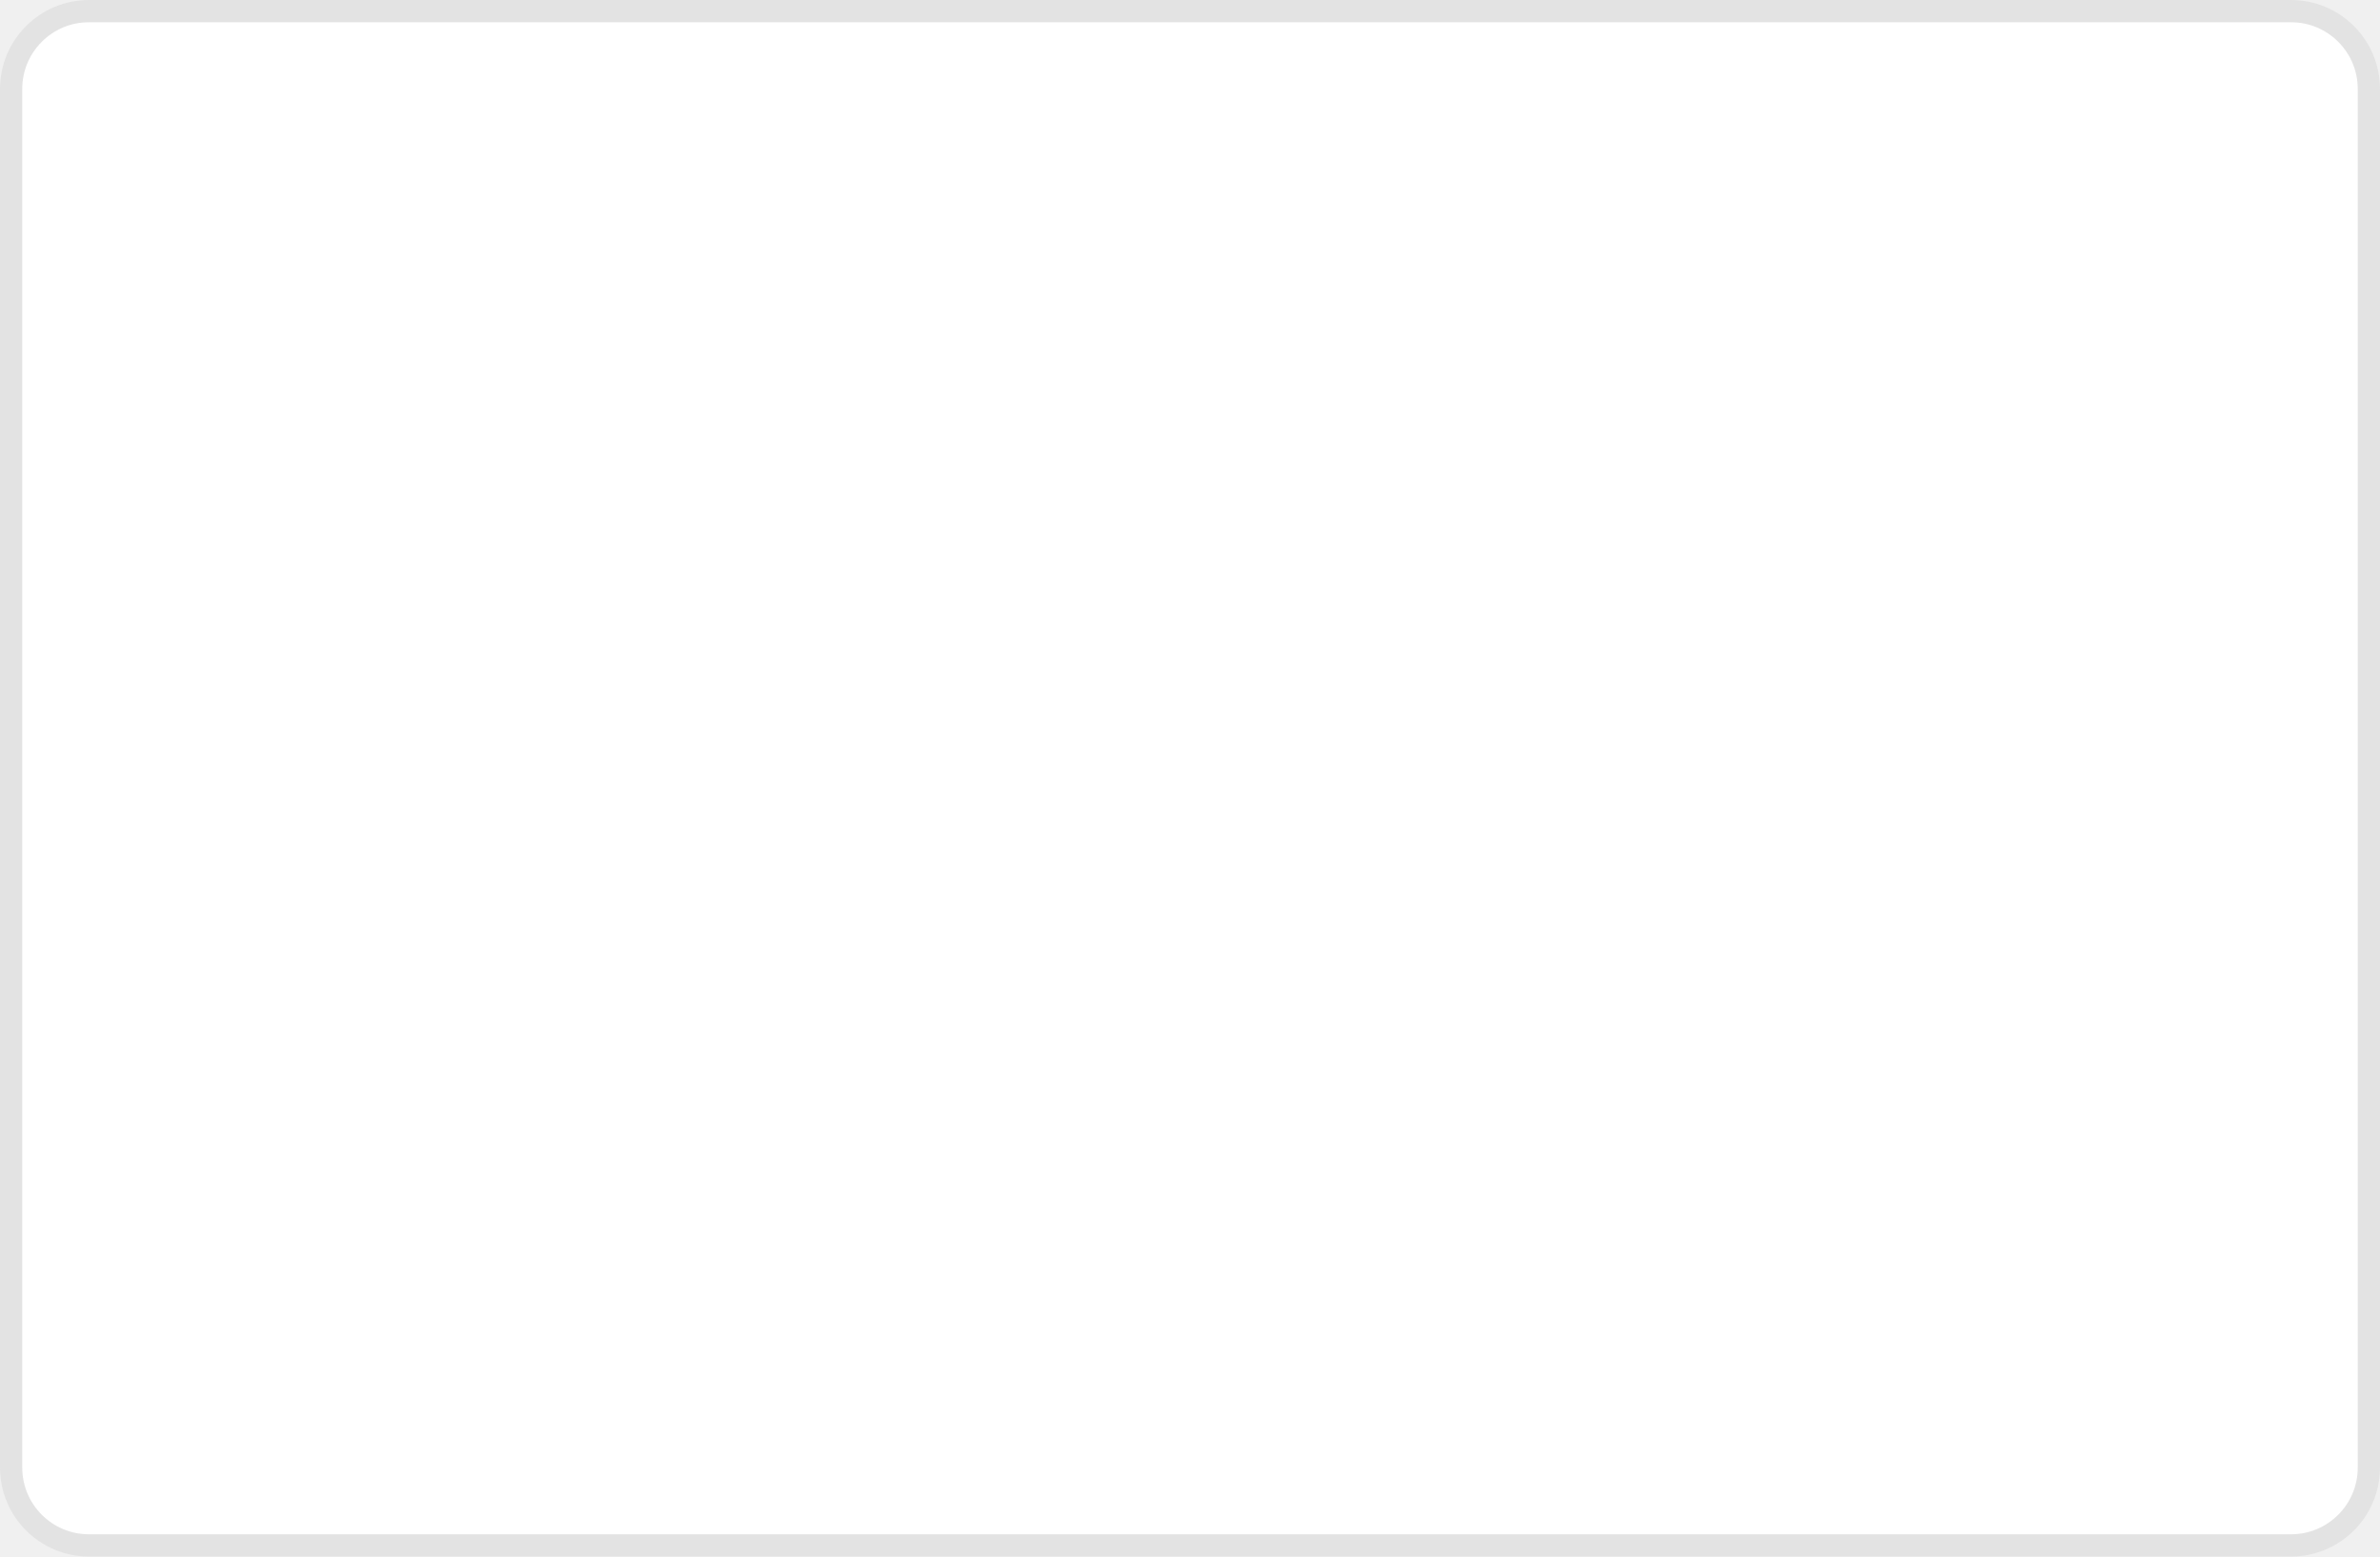
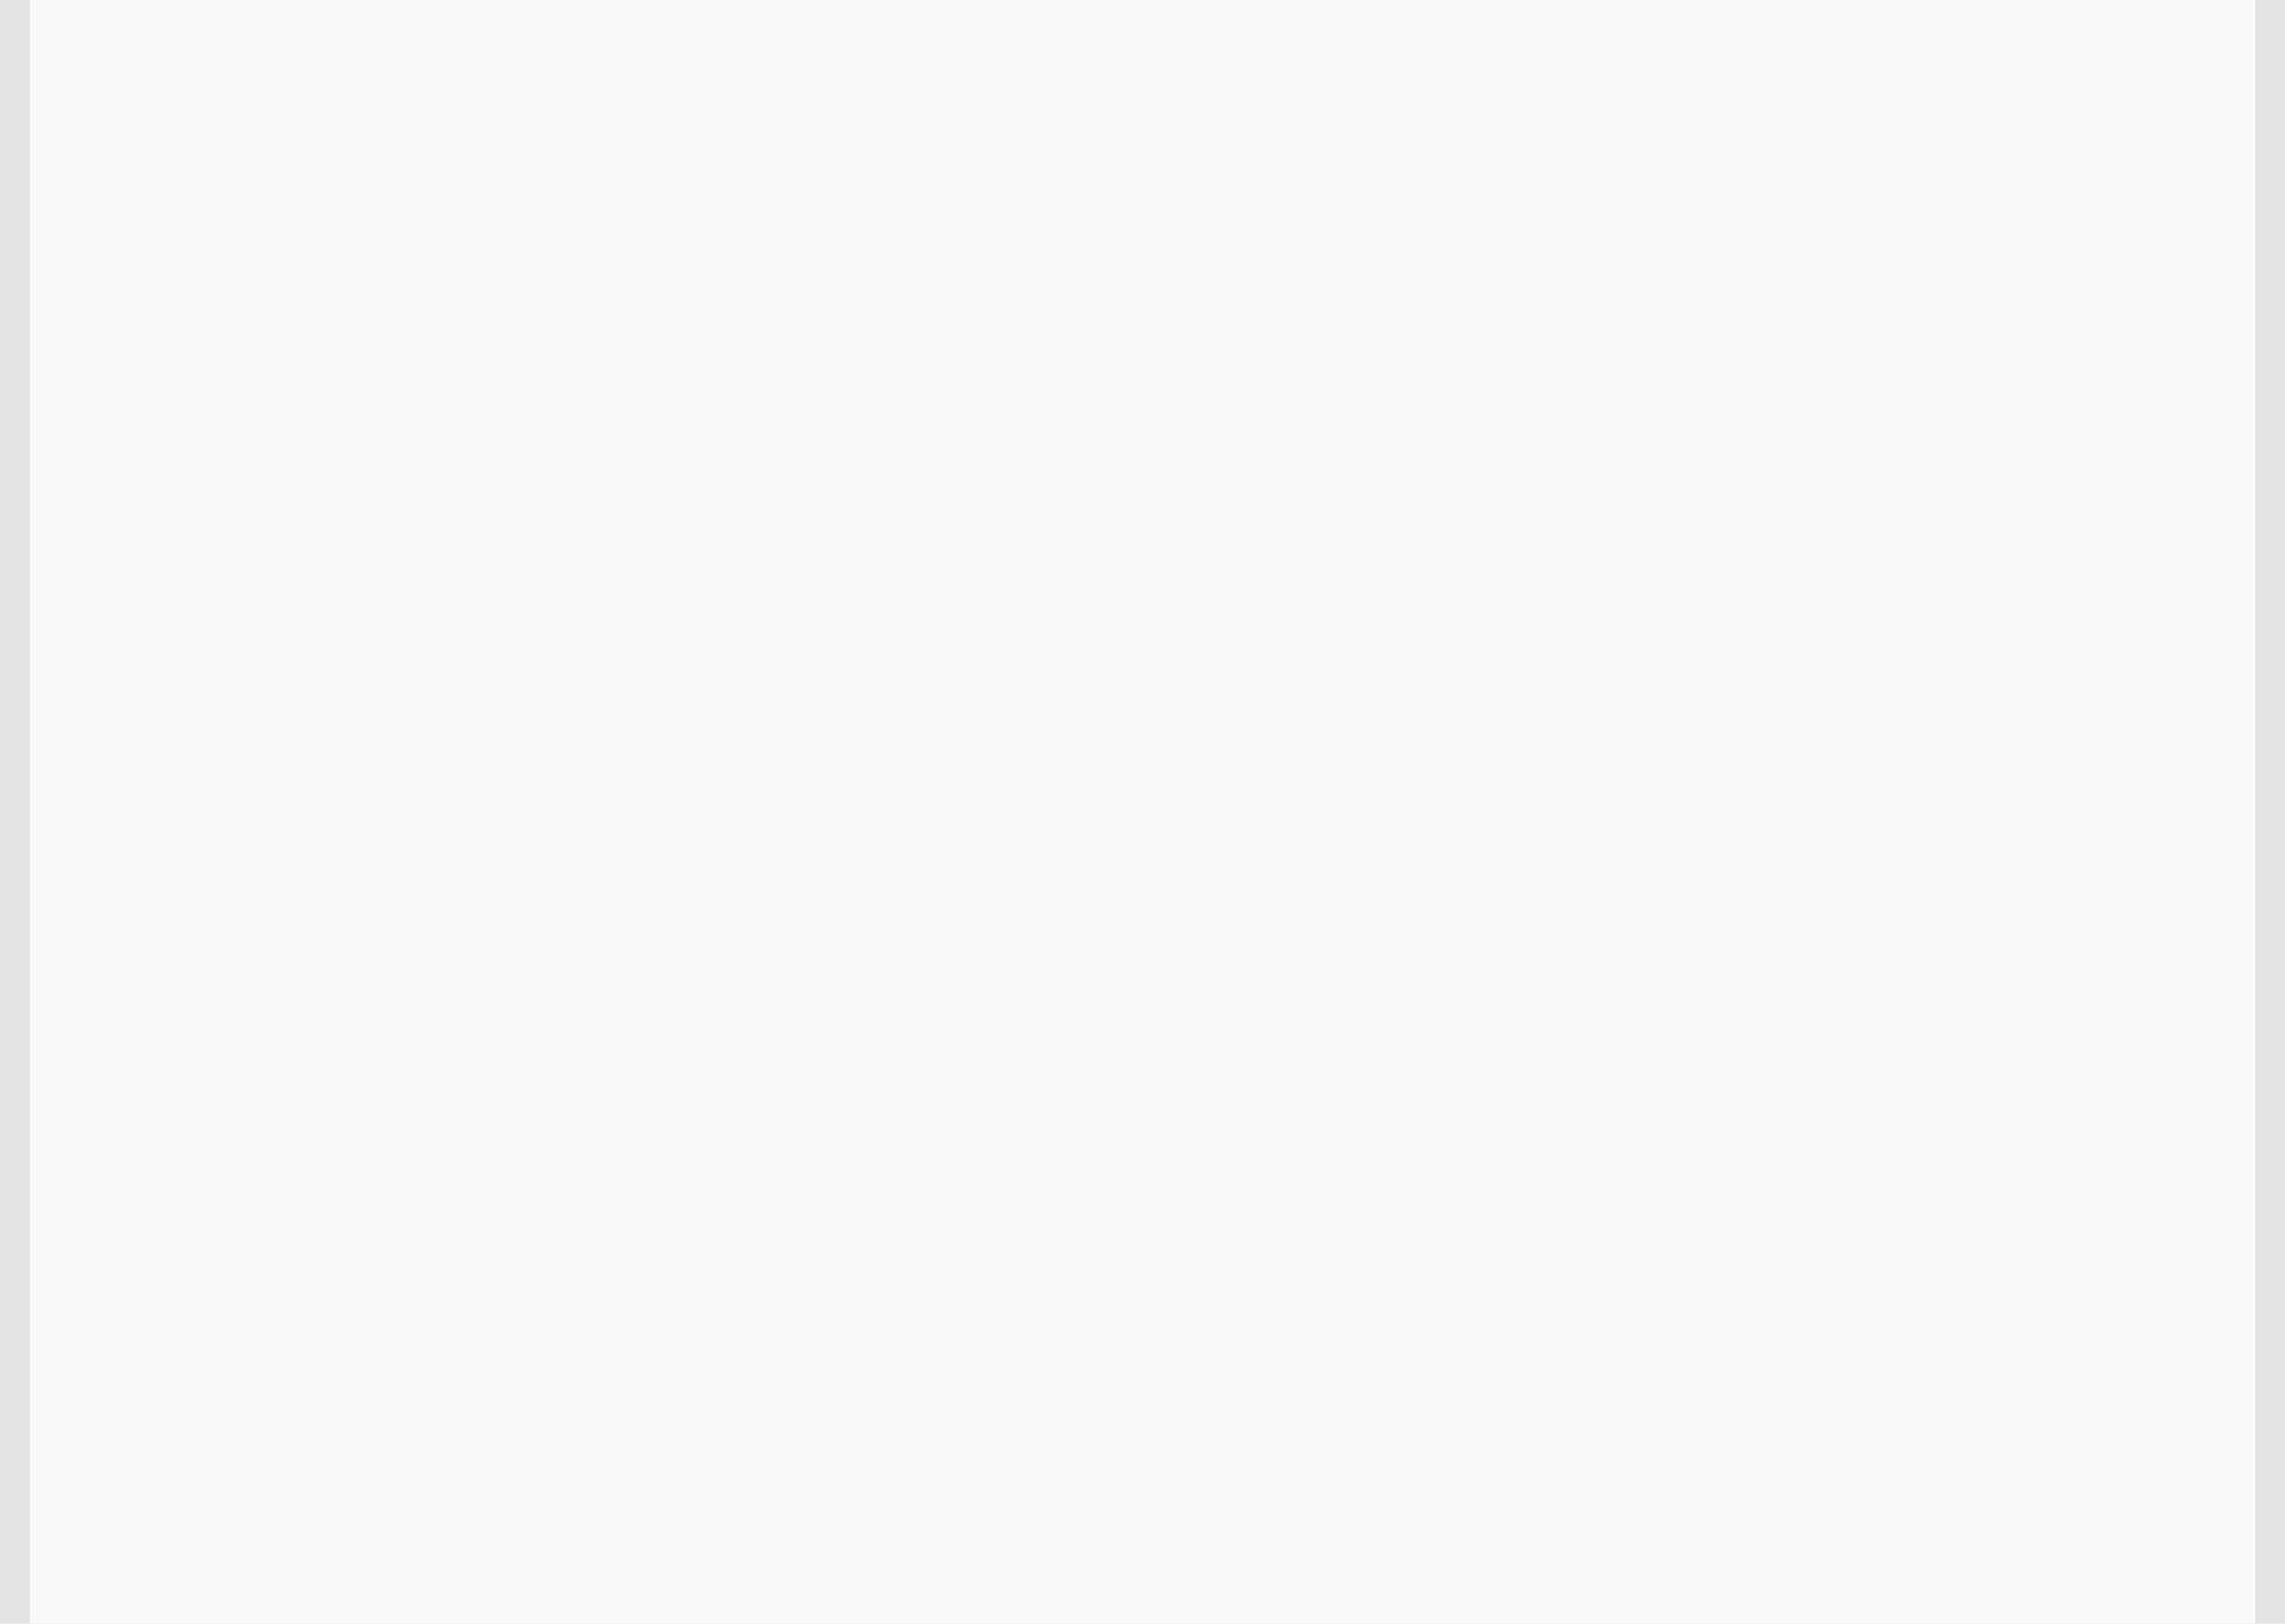
- <svg xmlns="http://www.w3.org/2000/svg" version="1.1" width="107px" height="70px">
-   <g transform="matrix(1 0 0 1 -501 -437 )">
-     <path d="M 502 441  A 3 3 0 0 1 505 438 L 604 438  A 3 3 0 0 1 607 441 L 607 503  A 3 3 0 0 1 604 506 L 505 506  A 3 3 0 0 1 502 503 L 502 441  Z " fill-rule="nonzero" fill="#ffffff" stroke="none" />
-     <path d="M 501.5 441  A 3.5 3.5 0 0 1 505 437.5 L 604 437.5  A 3.5 3.5 0 0 1 607.5 441 L 607.5 503  A 3.5 3.5 0 0 1 604 506.5 L 505 506.5  A 3.5 3.5 0 0 1 501.5 503 L 501.5 441  Z " stroke-width="1" stroke="#777777" fill="none" stroke-opacity="0.098" />
+ <svg xmlns="http://www.w3.org/2000/svg" version="1.1" width="76px" height="54px">
+   <g transform="matrix(1 0 0 1 -1347 -383 )">
+     <path d="M 1348 383  L 1422 383  L 1422 437  L 1348 437  L 1348 383  Z " fill-rule="nonzero" fill="#fafafa" stroke="none" />
+     <path d="M 1422.5 383  L 1422.5 437  M 1347.5 437  L 1347.5 383  " stroke-width="1" stroke="#777777" fill="none" stroke-opacity="0.098" />
  </g>
</svg>
